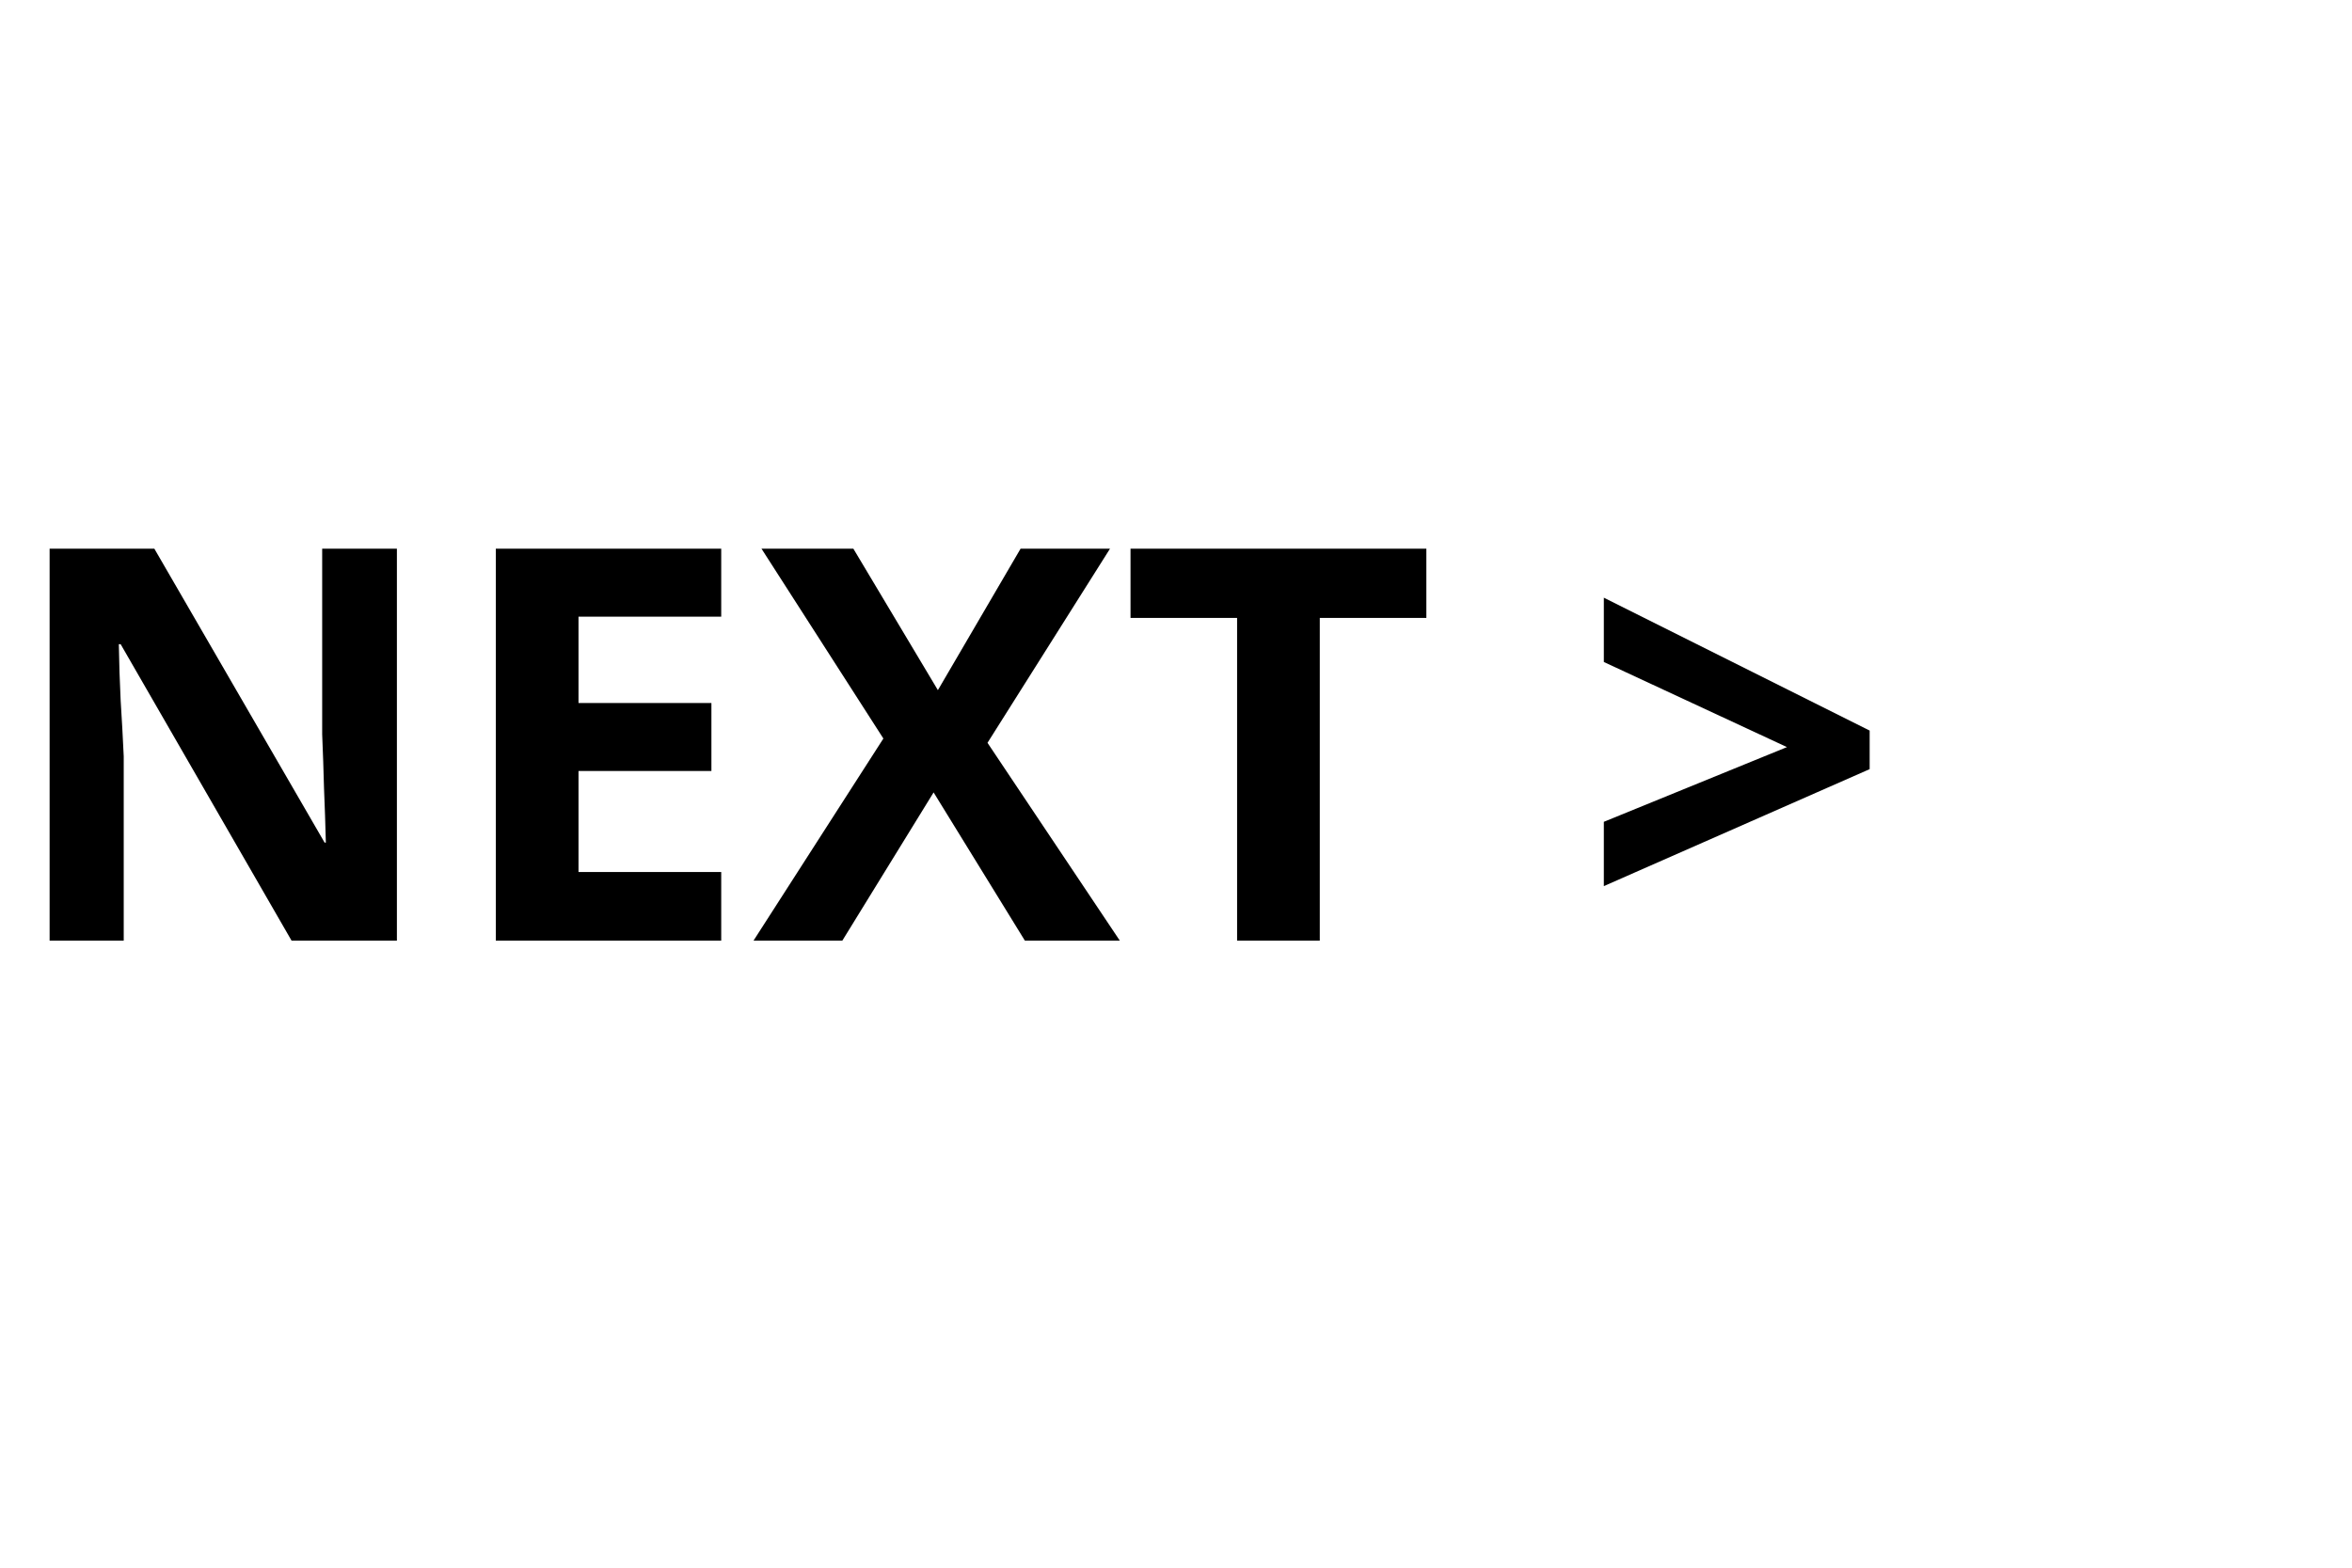
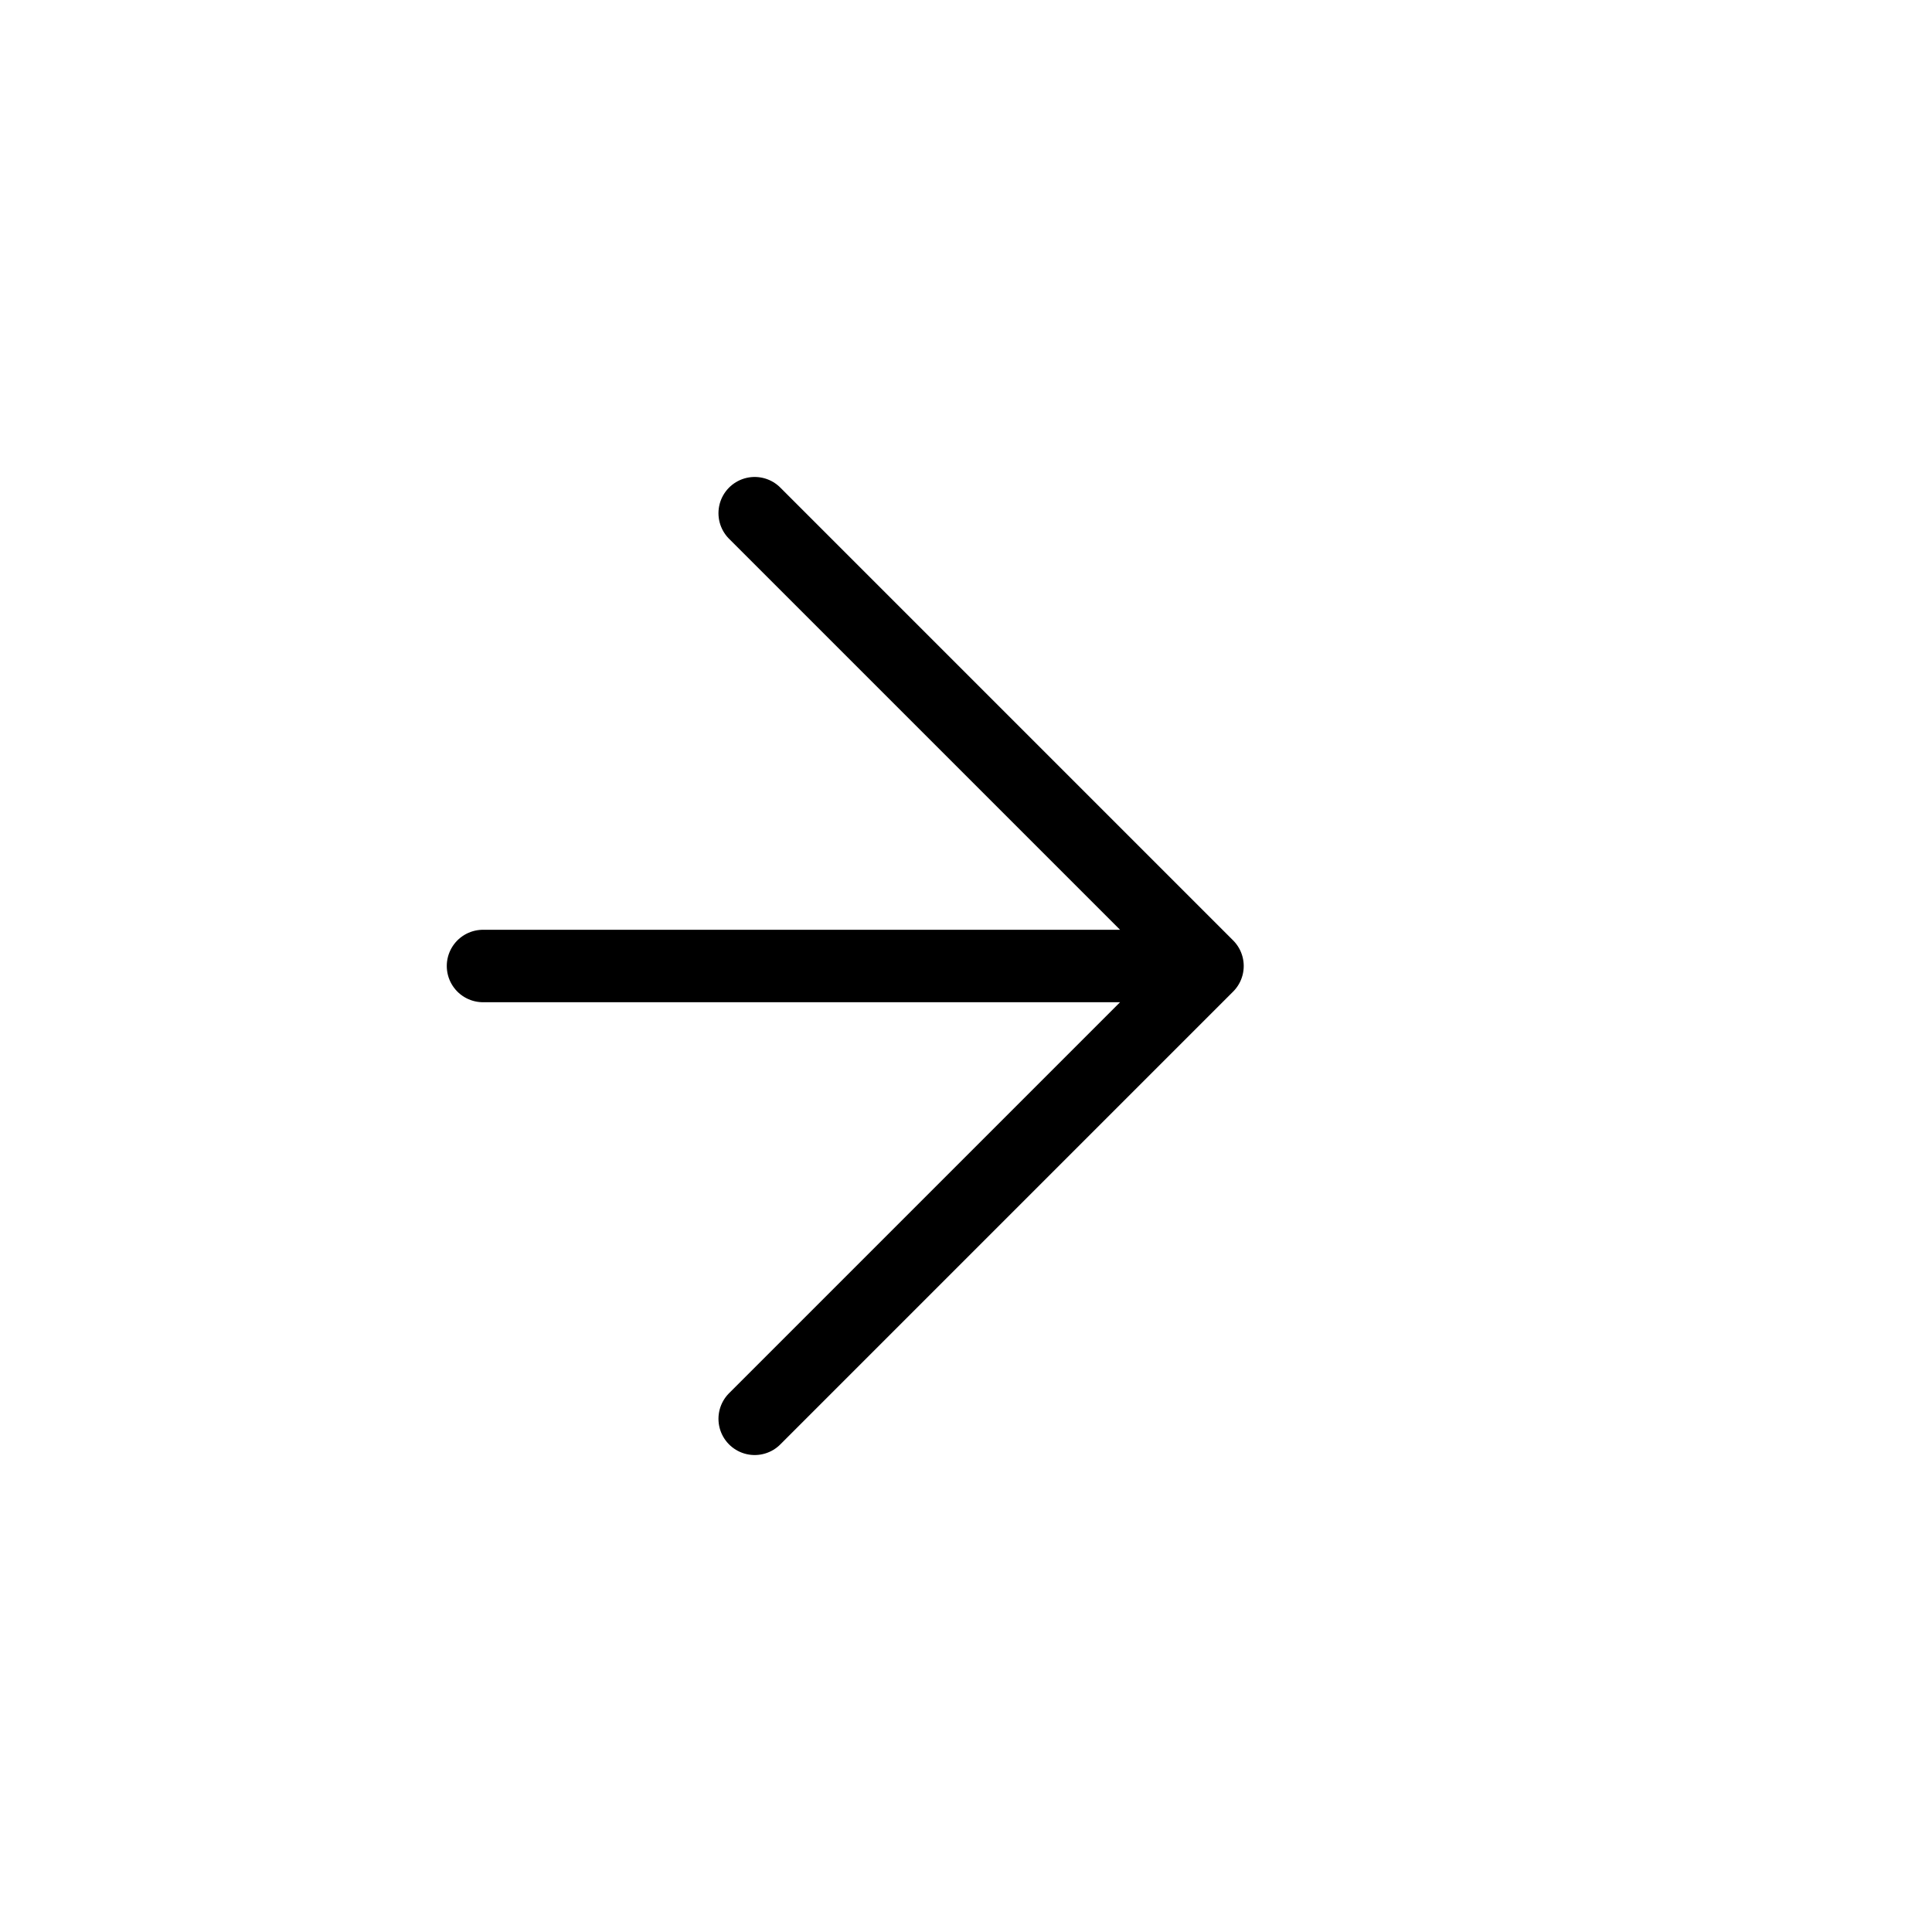
- <svg xmlns="http://www.w3.org/2000/svg" width="60" height="40">
-   <text x="0" y="24" font-family="Spoqa Han Sans Neo" font-size="14" font-weight="600" fill="black">
-         NEXT &gt;
-     </text>
+ <svg xmlns="http://www.w3.org/2000/svg" width="32" height="32" viewBox="0 0 32 32">
+   <path d="M12.5 8.5L20 16l-7.5 7.5M20 16H8" fill="none" stroke="black" stroke-width="1.2" stroke-linecap="round" stroke-linejoin="round" />
</svg>
